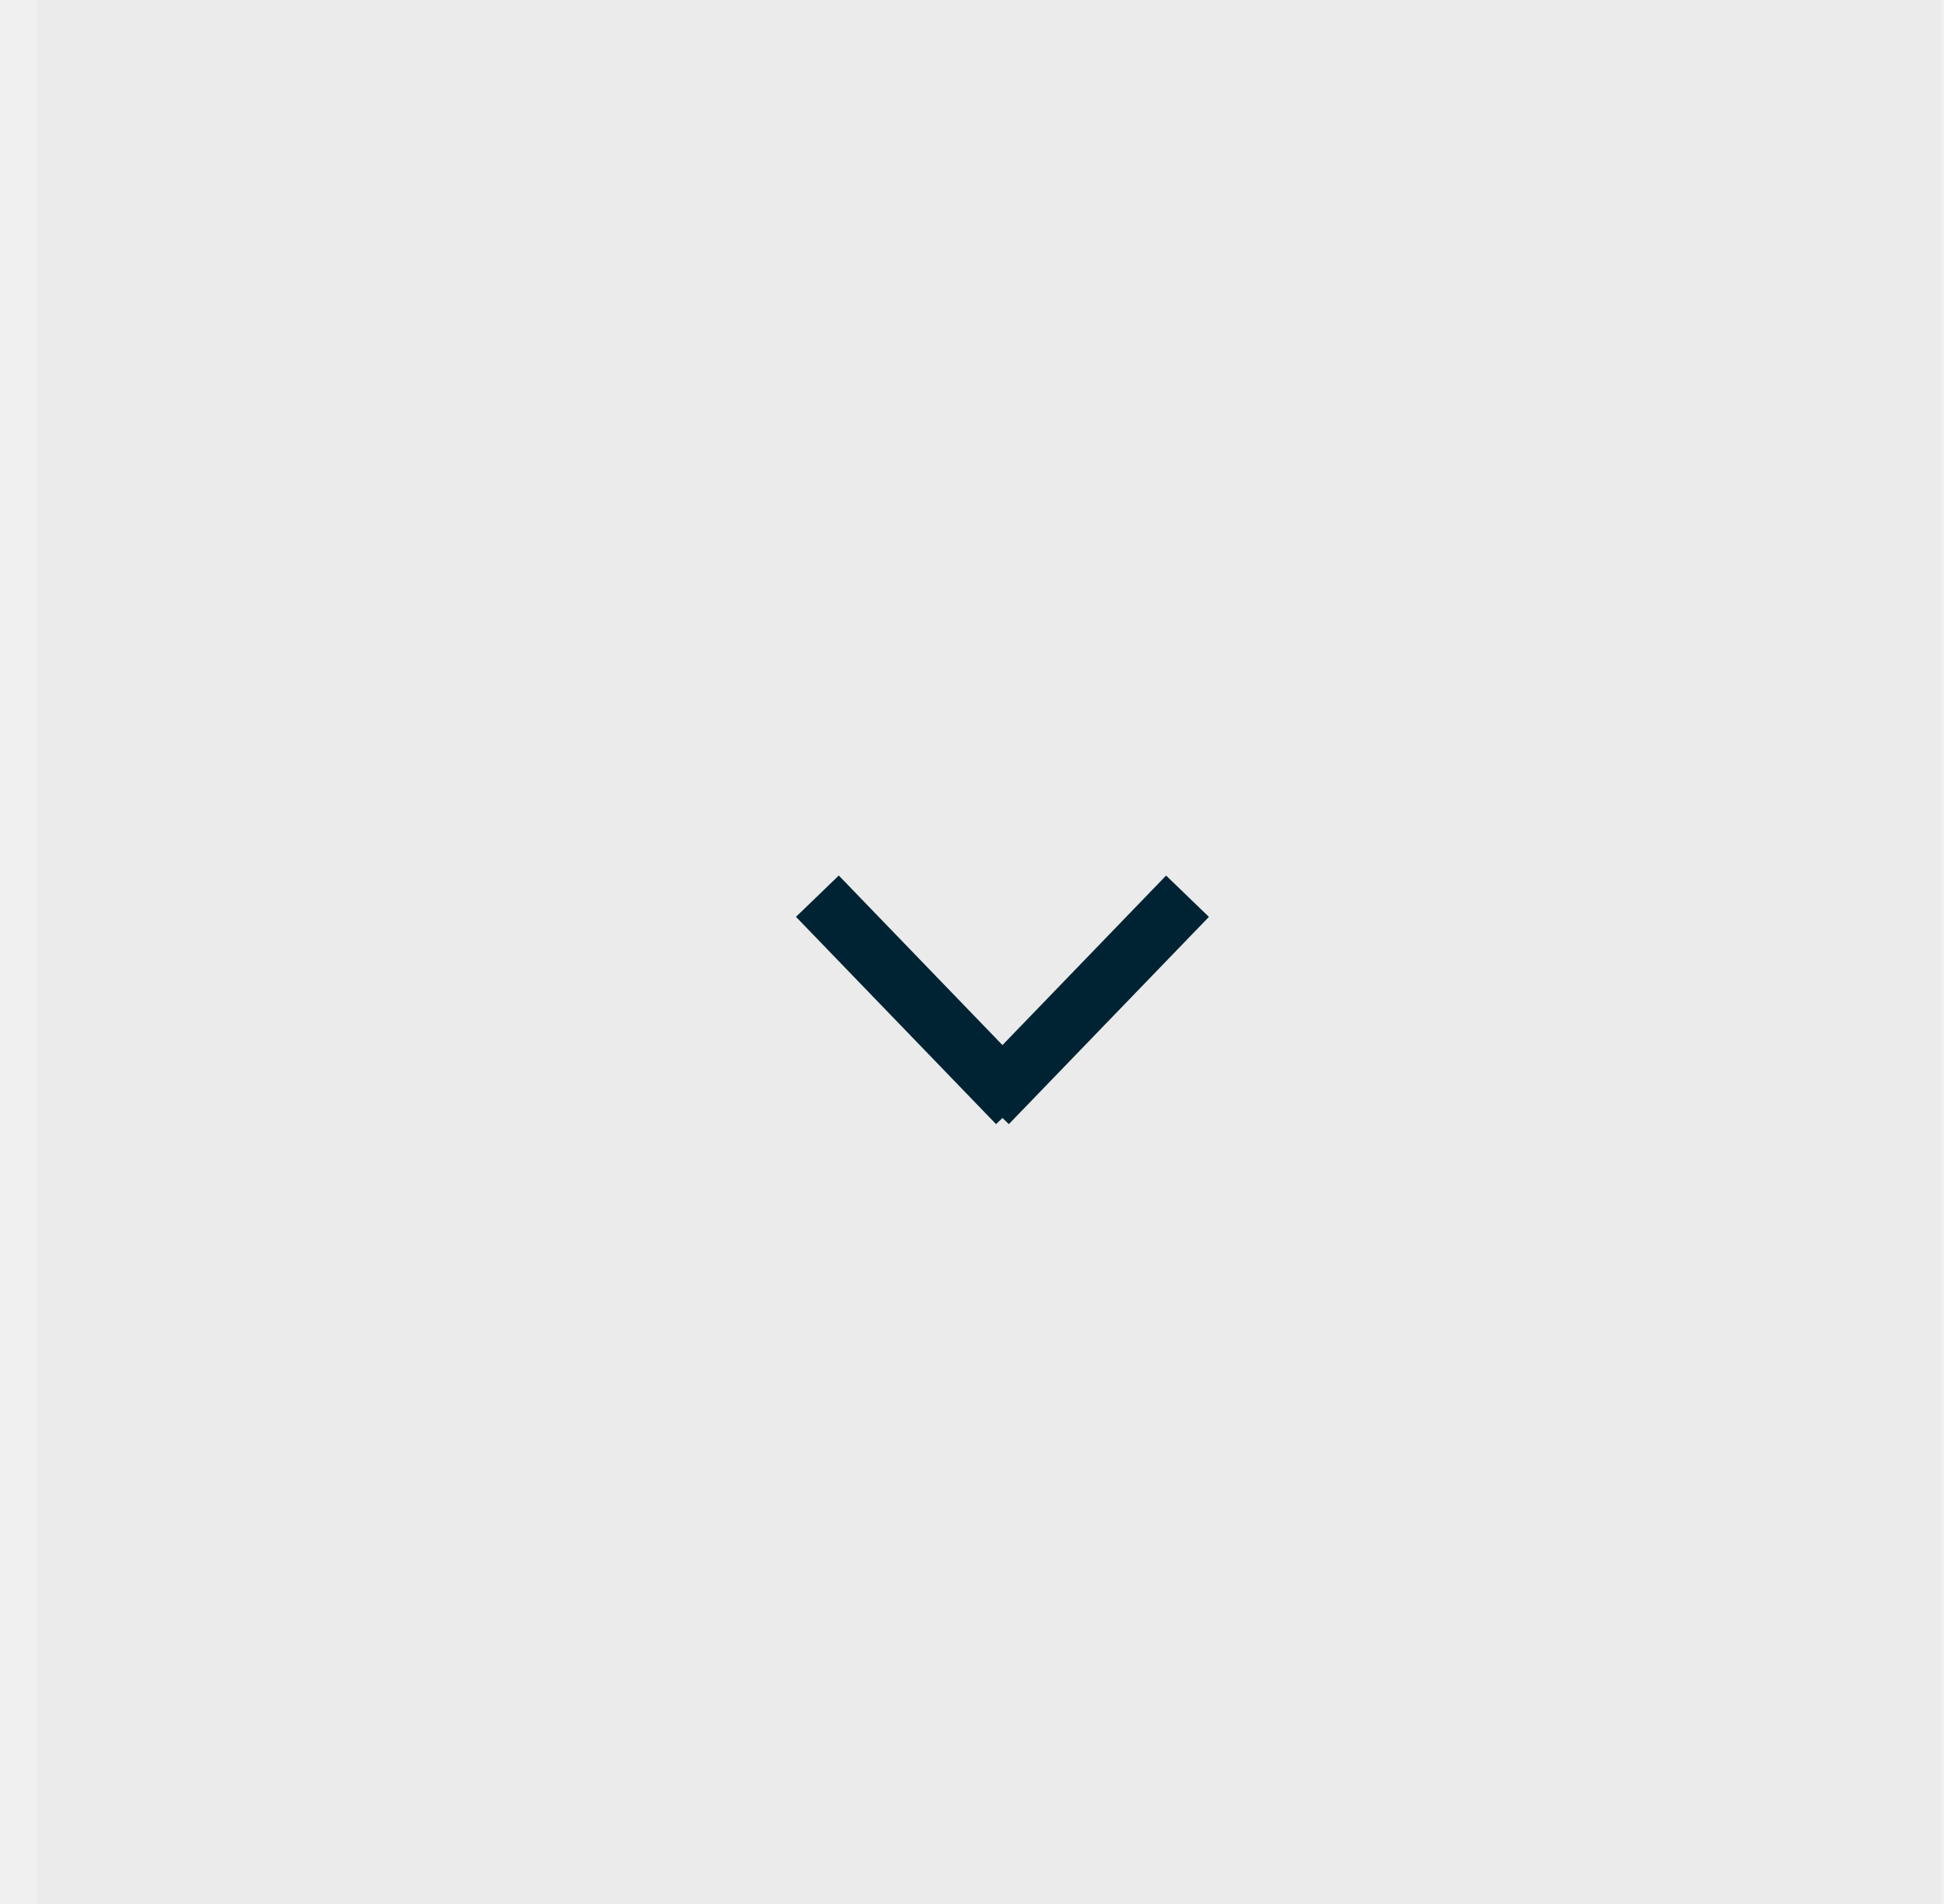
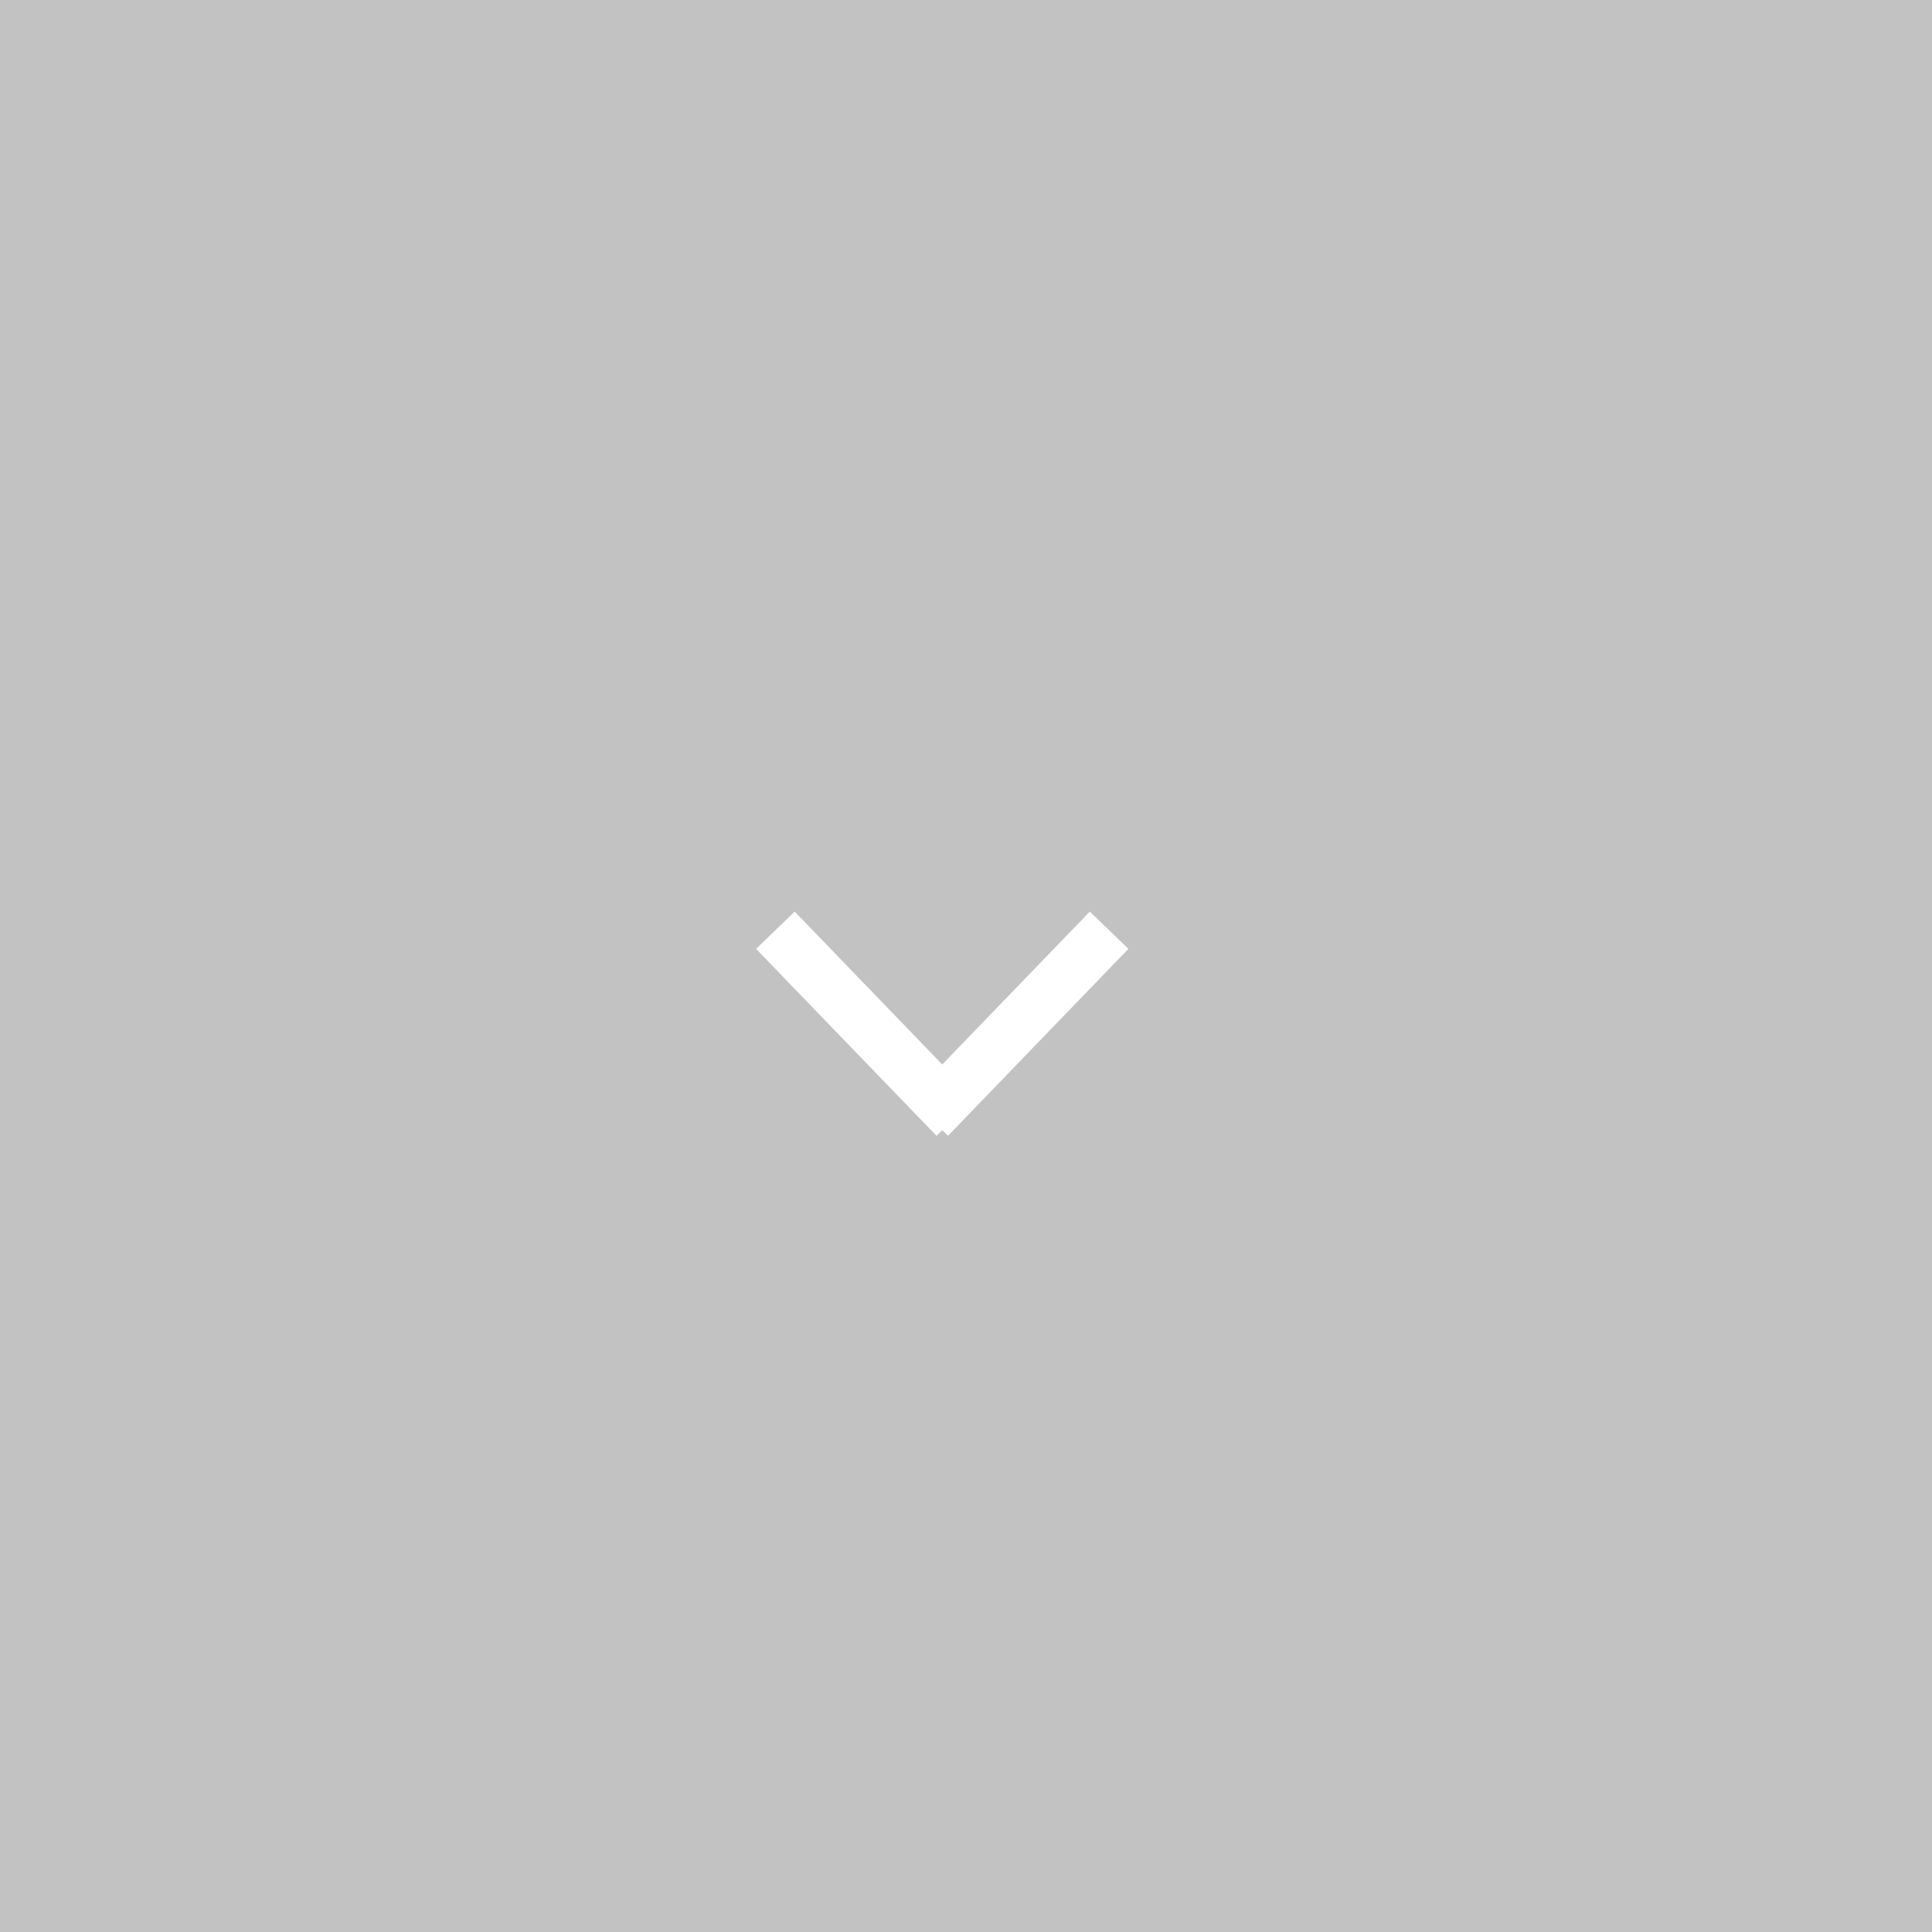
- <svg xmlns="http://www.w3.org/2000/svg" width="49" height="48" viewBox="0 0 49 48" fill="none">
-   <rect x="0.932" width="48" height="48" fill="#EBEBEB" />
-   <path d="M20.603 22.593L25.646 27.819M24.889 27.819L29.932 22.594" stroke="#002333" stroke-width="1.5" />
+ <svg xmlns="http://www.w3.org/2000/svg" width="54" height="54" viewBox="0 0 54 54" fill="none">
+   <rect width="54" height="54" fill="#C2C2C2" />
+   <path d="M21.672 26L26.715 31.225M25.957 31.225L31 26" stroke="white" stroke-width="1.5" />
</svg>
